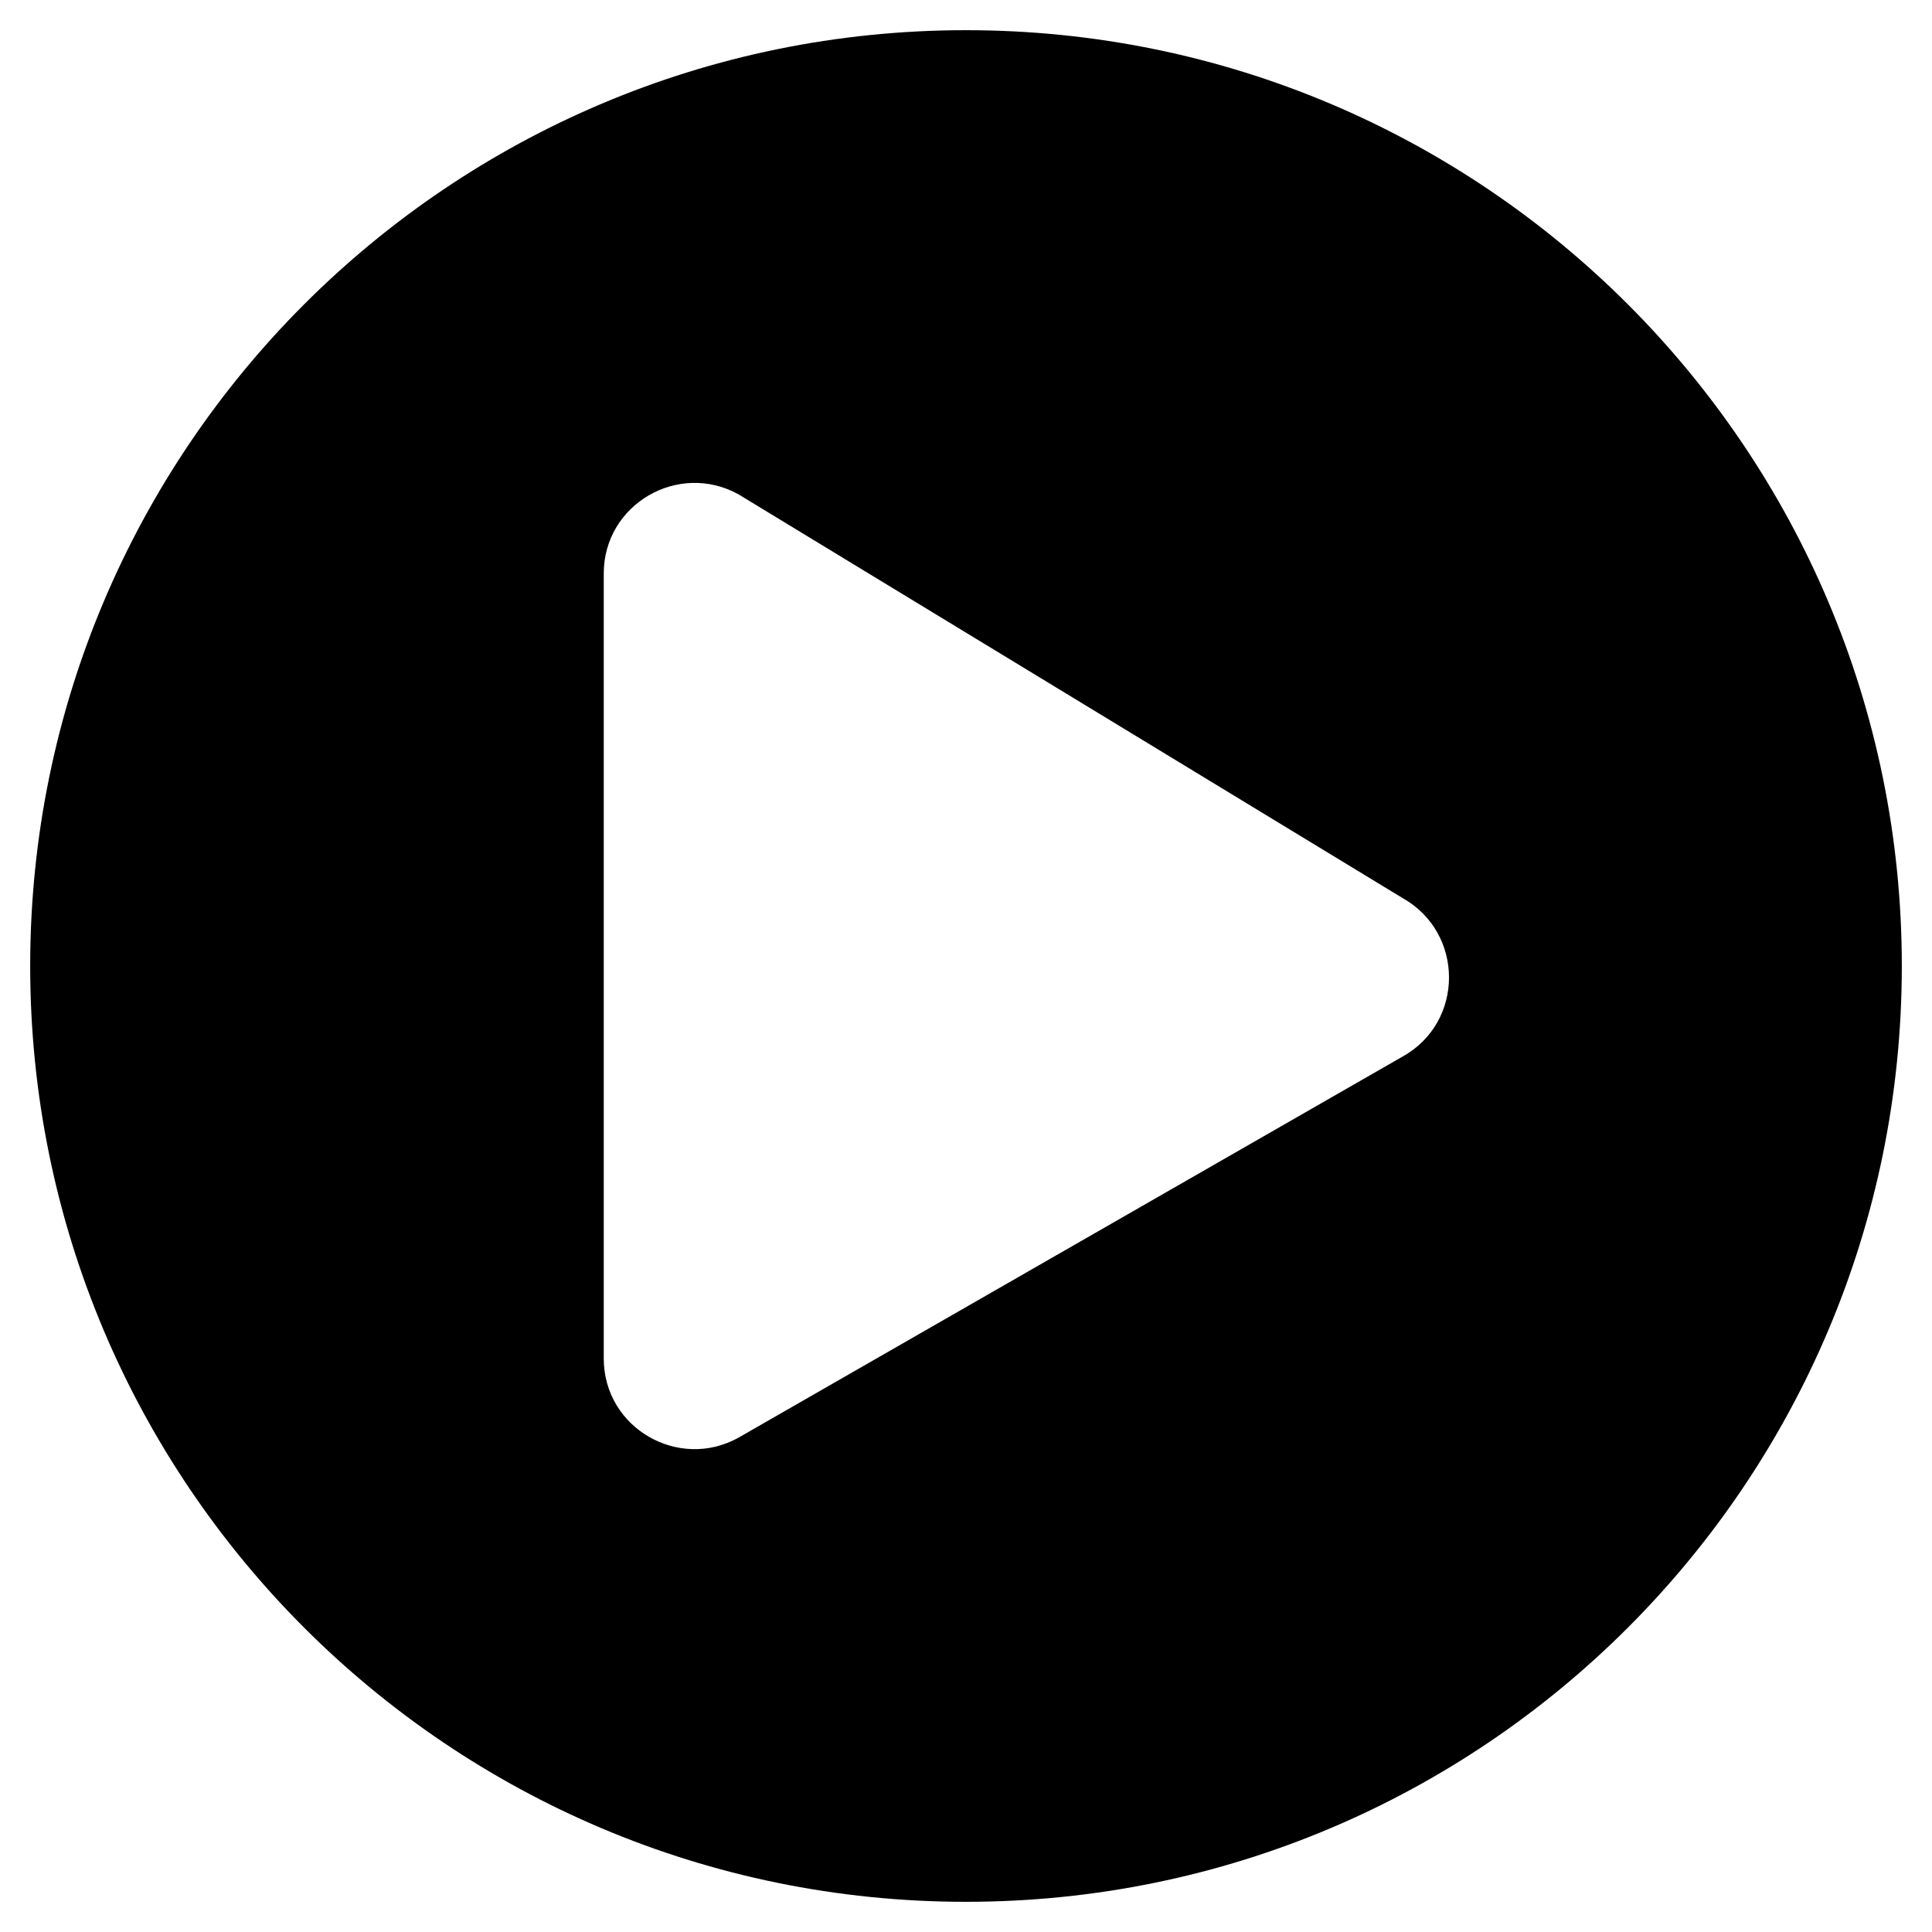
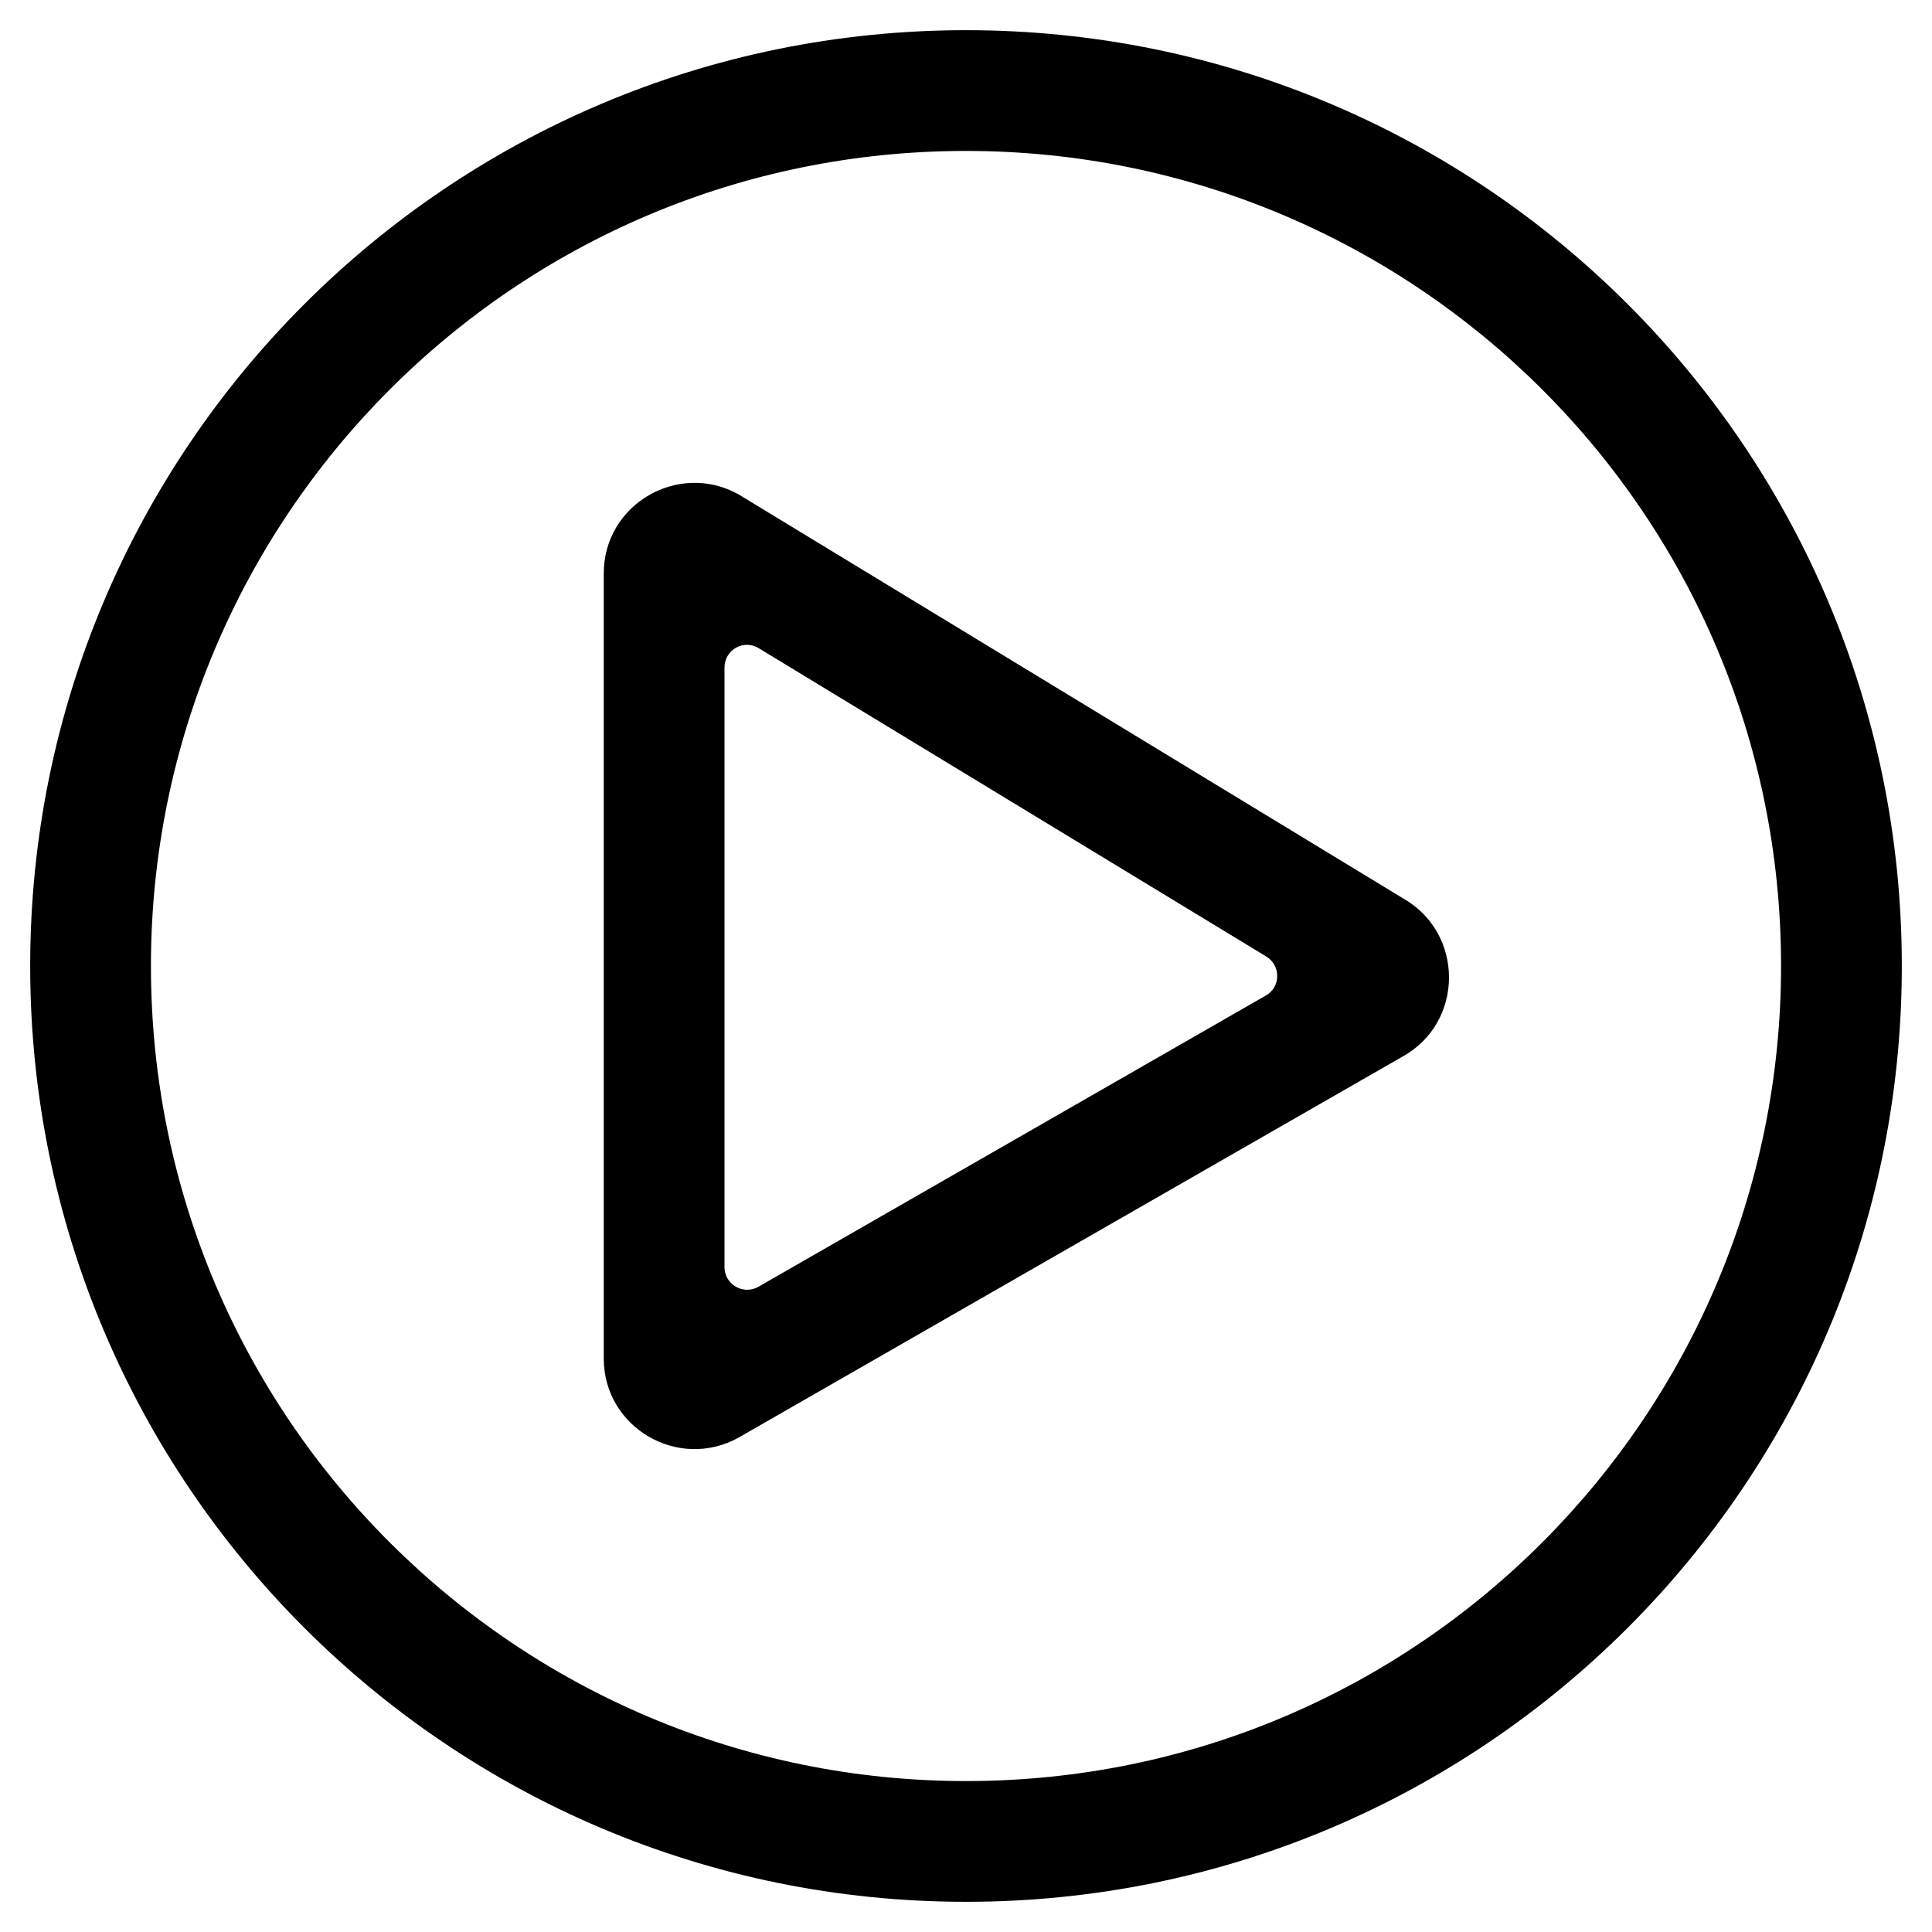
<svg xmlns="http://www.w3.org/2000/svg" viewBox="0 0 512 512">
-   <path d="M256 8C119 8 8 119 8 256s111 248 248 248 248-111 248-248S393 8 256 8zm115.7 272l-176 101c-15.8 8.8-35.7-2.5-35.7-21V152c0-18.4 19.8-29.8 35.7-21l176 107c16.4 9.2 16.4 32.9 0 42z" />
+   <path d="M256 504c137 0 248-111 248-248S393 8 256 8 8 119 8 256s111 248 248 248zM40 256c0-118.7 96.1-216 216-216 118.7 0 216 96.1 216 216 0 118.7-96.1 216-216 216-118.7 0-216-96.1-216-216zm331.7-18l-176-107c-15.8-8.8-35.7 2.5-35.7 21v208c0 18.4 19.8 29.8 35.7 21l176-101c16.4-9.1 16.4-32.8 0-42zM192 335.8V176.9c0-4.7 5.1-7.6 9.1-5.1l134.5 81.7c3.9 2.4 3.8 8.1-.1 10.3L201 341c-4 2.3-9-.6-9-5.2z" />
</svg>
